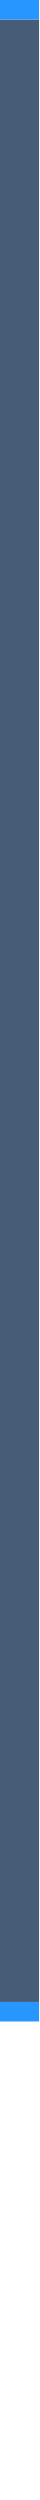
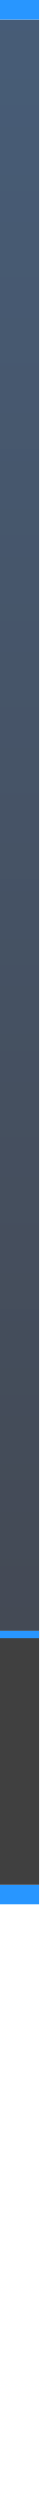
<svg xmlns="http://www.w3.org/2000/svg" width="4" height="256" viewBox="0 0 4 256">
-   <rect x="0" y="2" width="4" height="203" fill="#0a2649" fill-opacity="0.75" />
+   <defs>
+     <clipPath id="body-area">
+       <rect x="-16" y="0" width="48" height="167" />
+     </clipPath>
+   </defs>
+   <defs>
+     <linearGradient id="body" gradientUnits="userSpaceOnUse" x1="0" y1="2" x2="0" y2="167">
+       <stop offset="0" stop-color="#0a2649" />
+       <stop offset="1" stop-color="#050d1c" />
+     </linearGradient>
+   </defs>
+   <rect x="0" y="2" width="4" height="191" fill="url(#body)" fill-opacity="0.75" clip-path="url(#body-area)" />
  <rect x="0" y="0" width="4" height="2" fill="#2896ff" />
-   <rect x="0" y="205" width="4" height="2" fill="#2896ff" />
+   <rect x="0" y="193" width="4" height="2" fill="#2896ff" />
+   <g>
+     <rect x="0" y="167" width="4" height="26" fill="black" fill-opacity="0.75" />
+     <rect x="0" y="167" width="4" height="0.75" fill="#2896ff" />
+   </g>
</svg>
